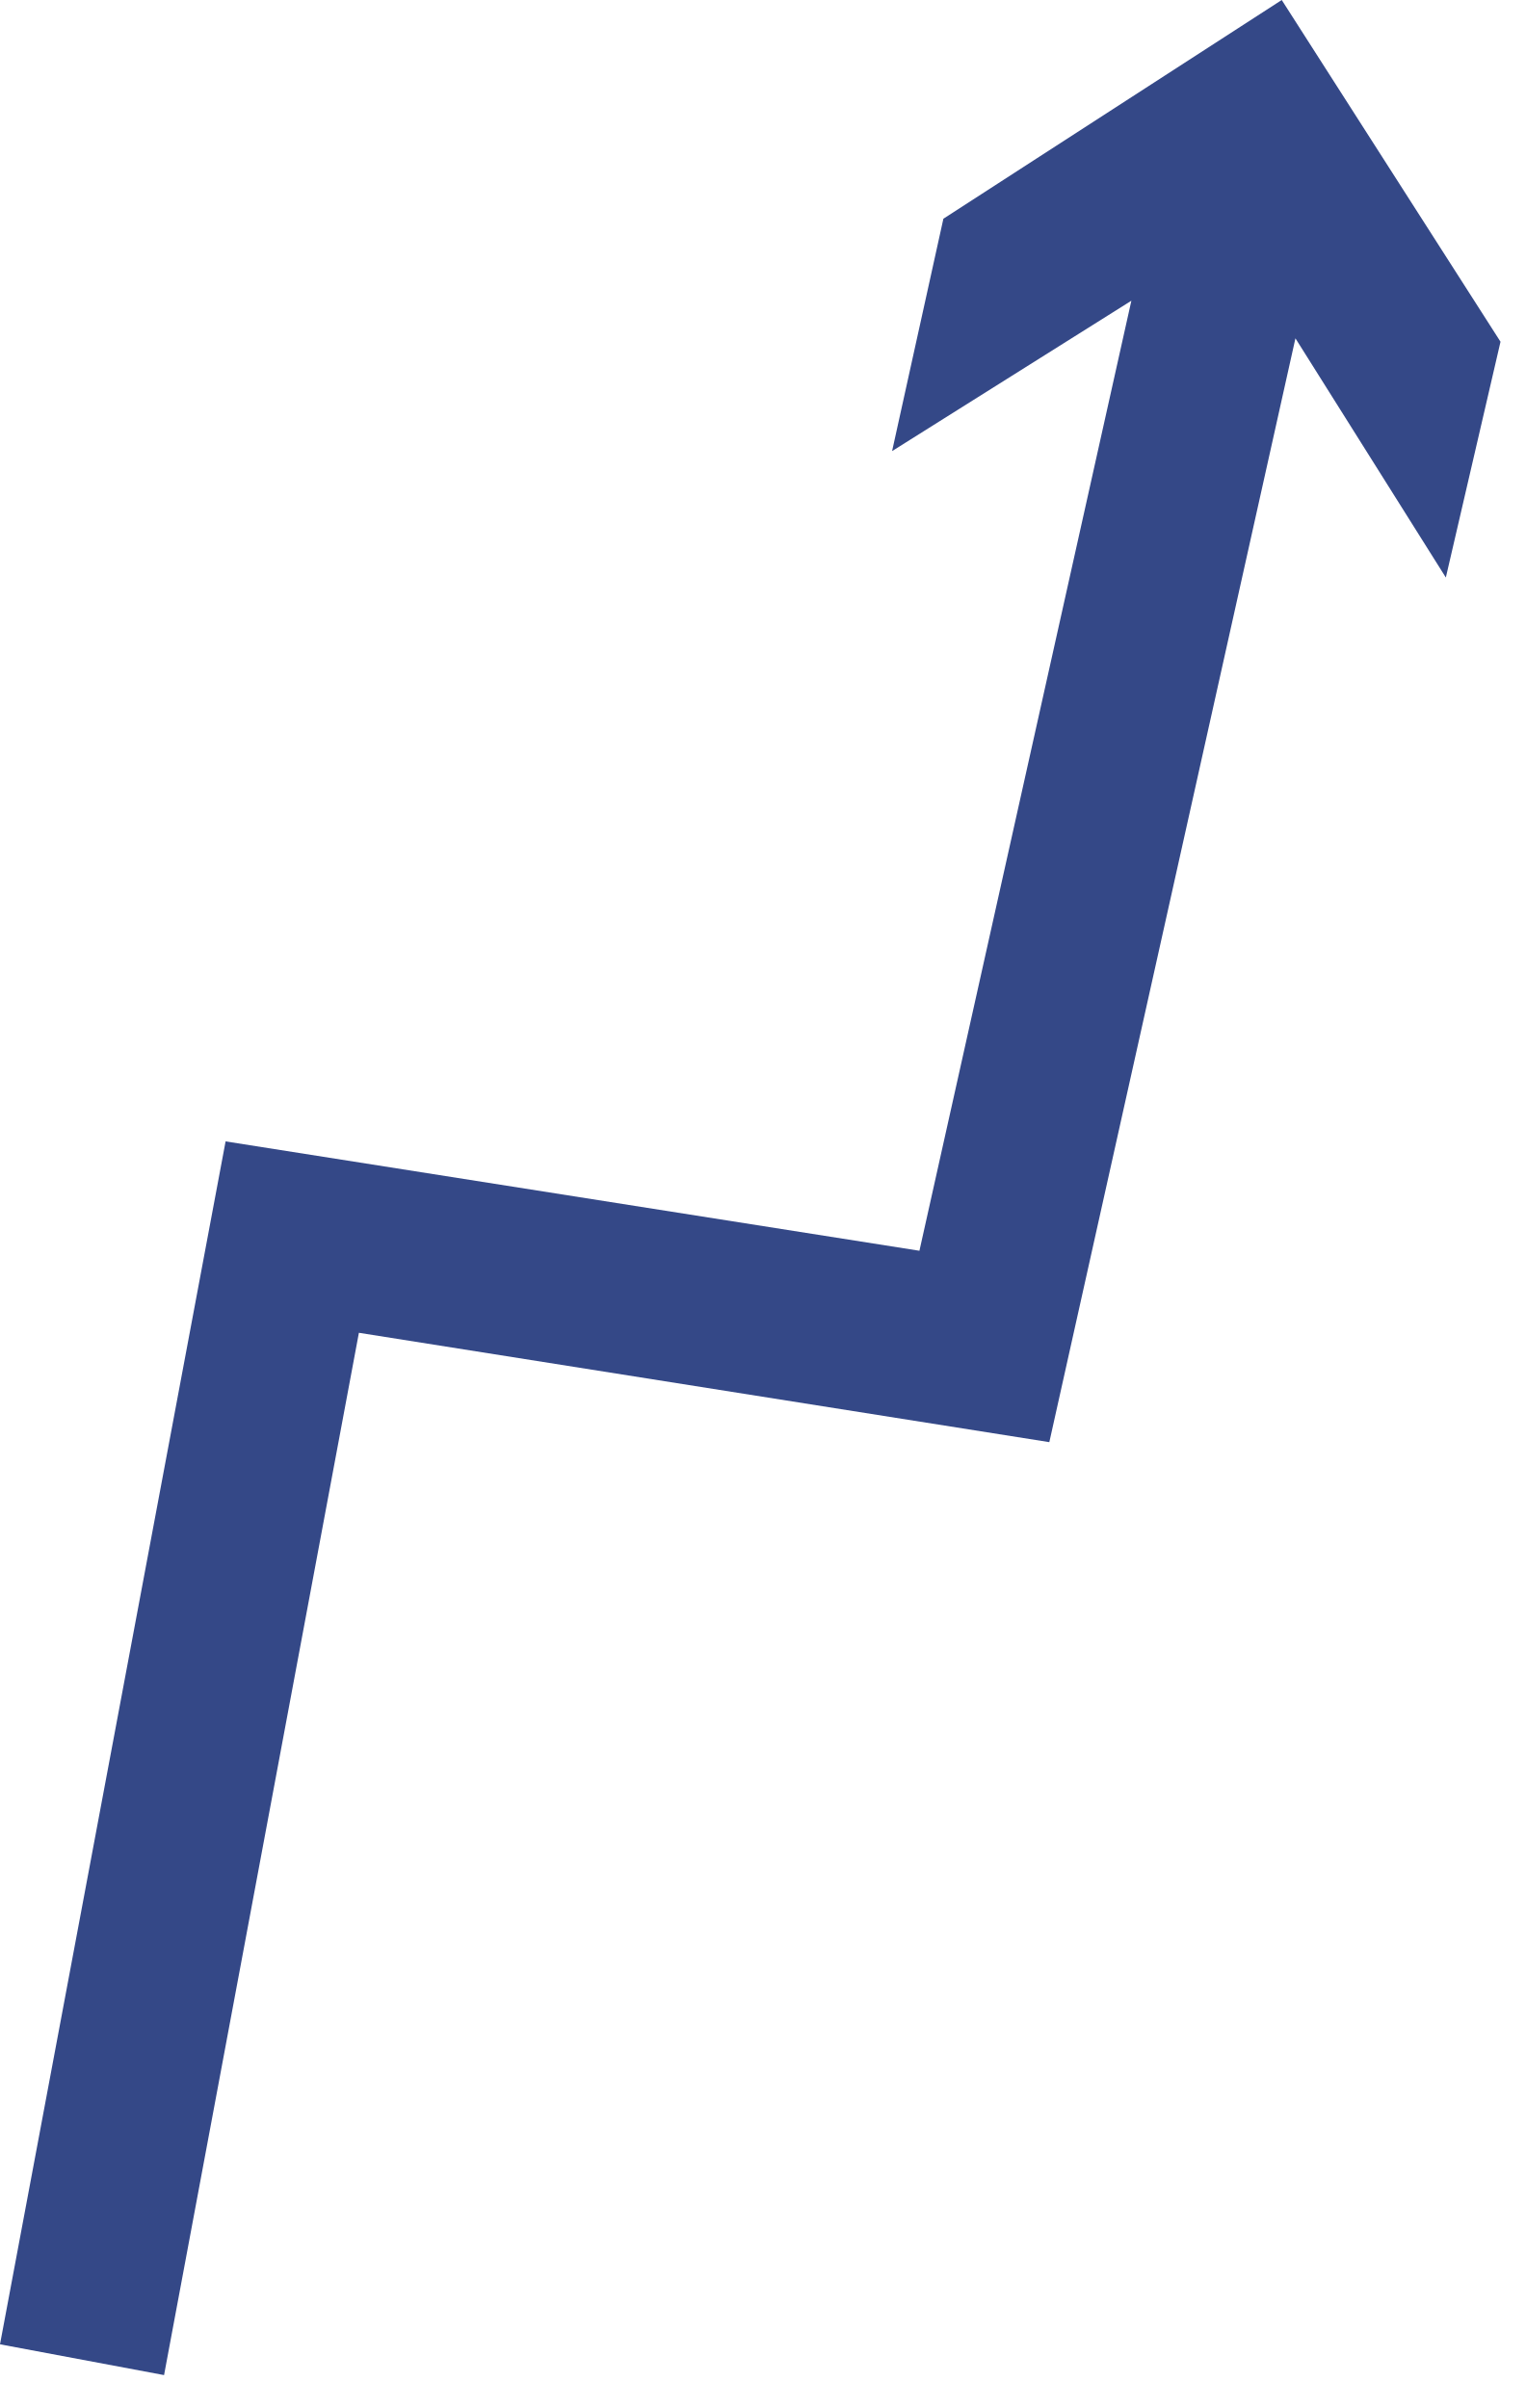
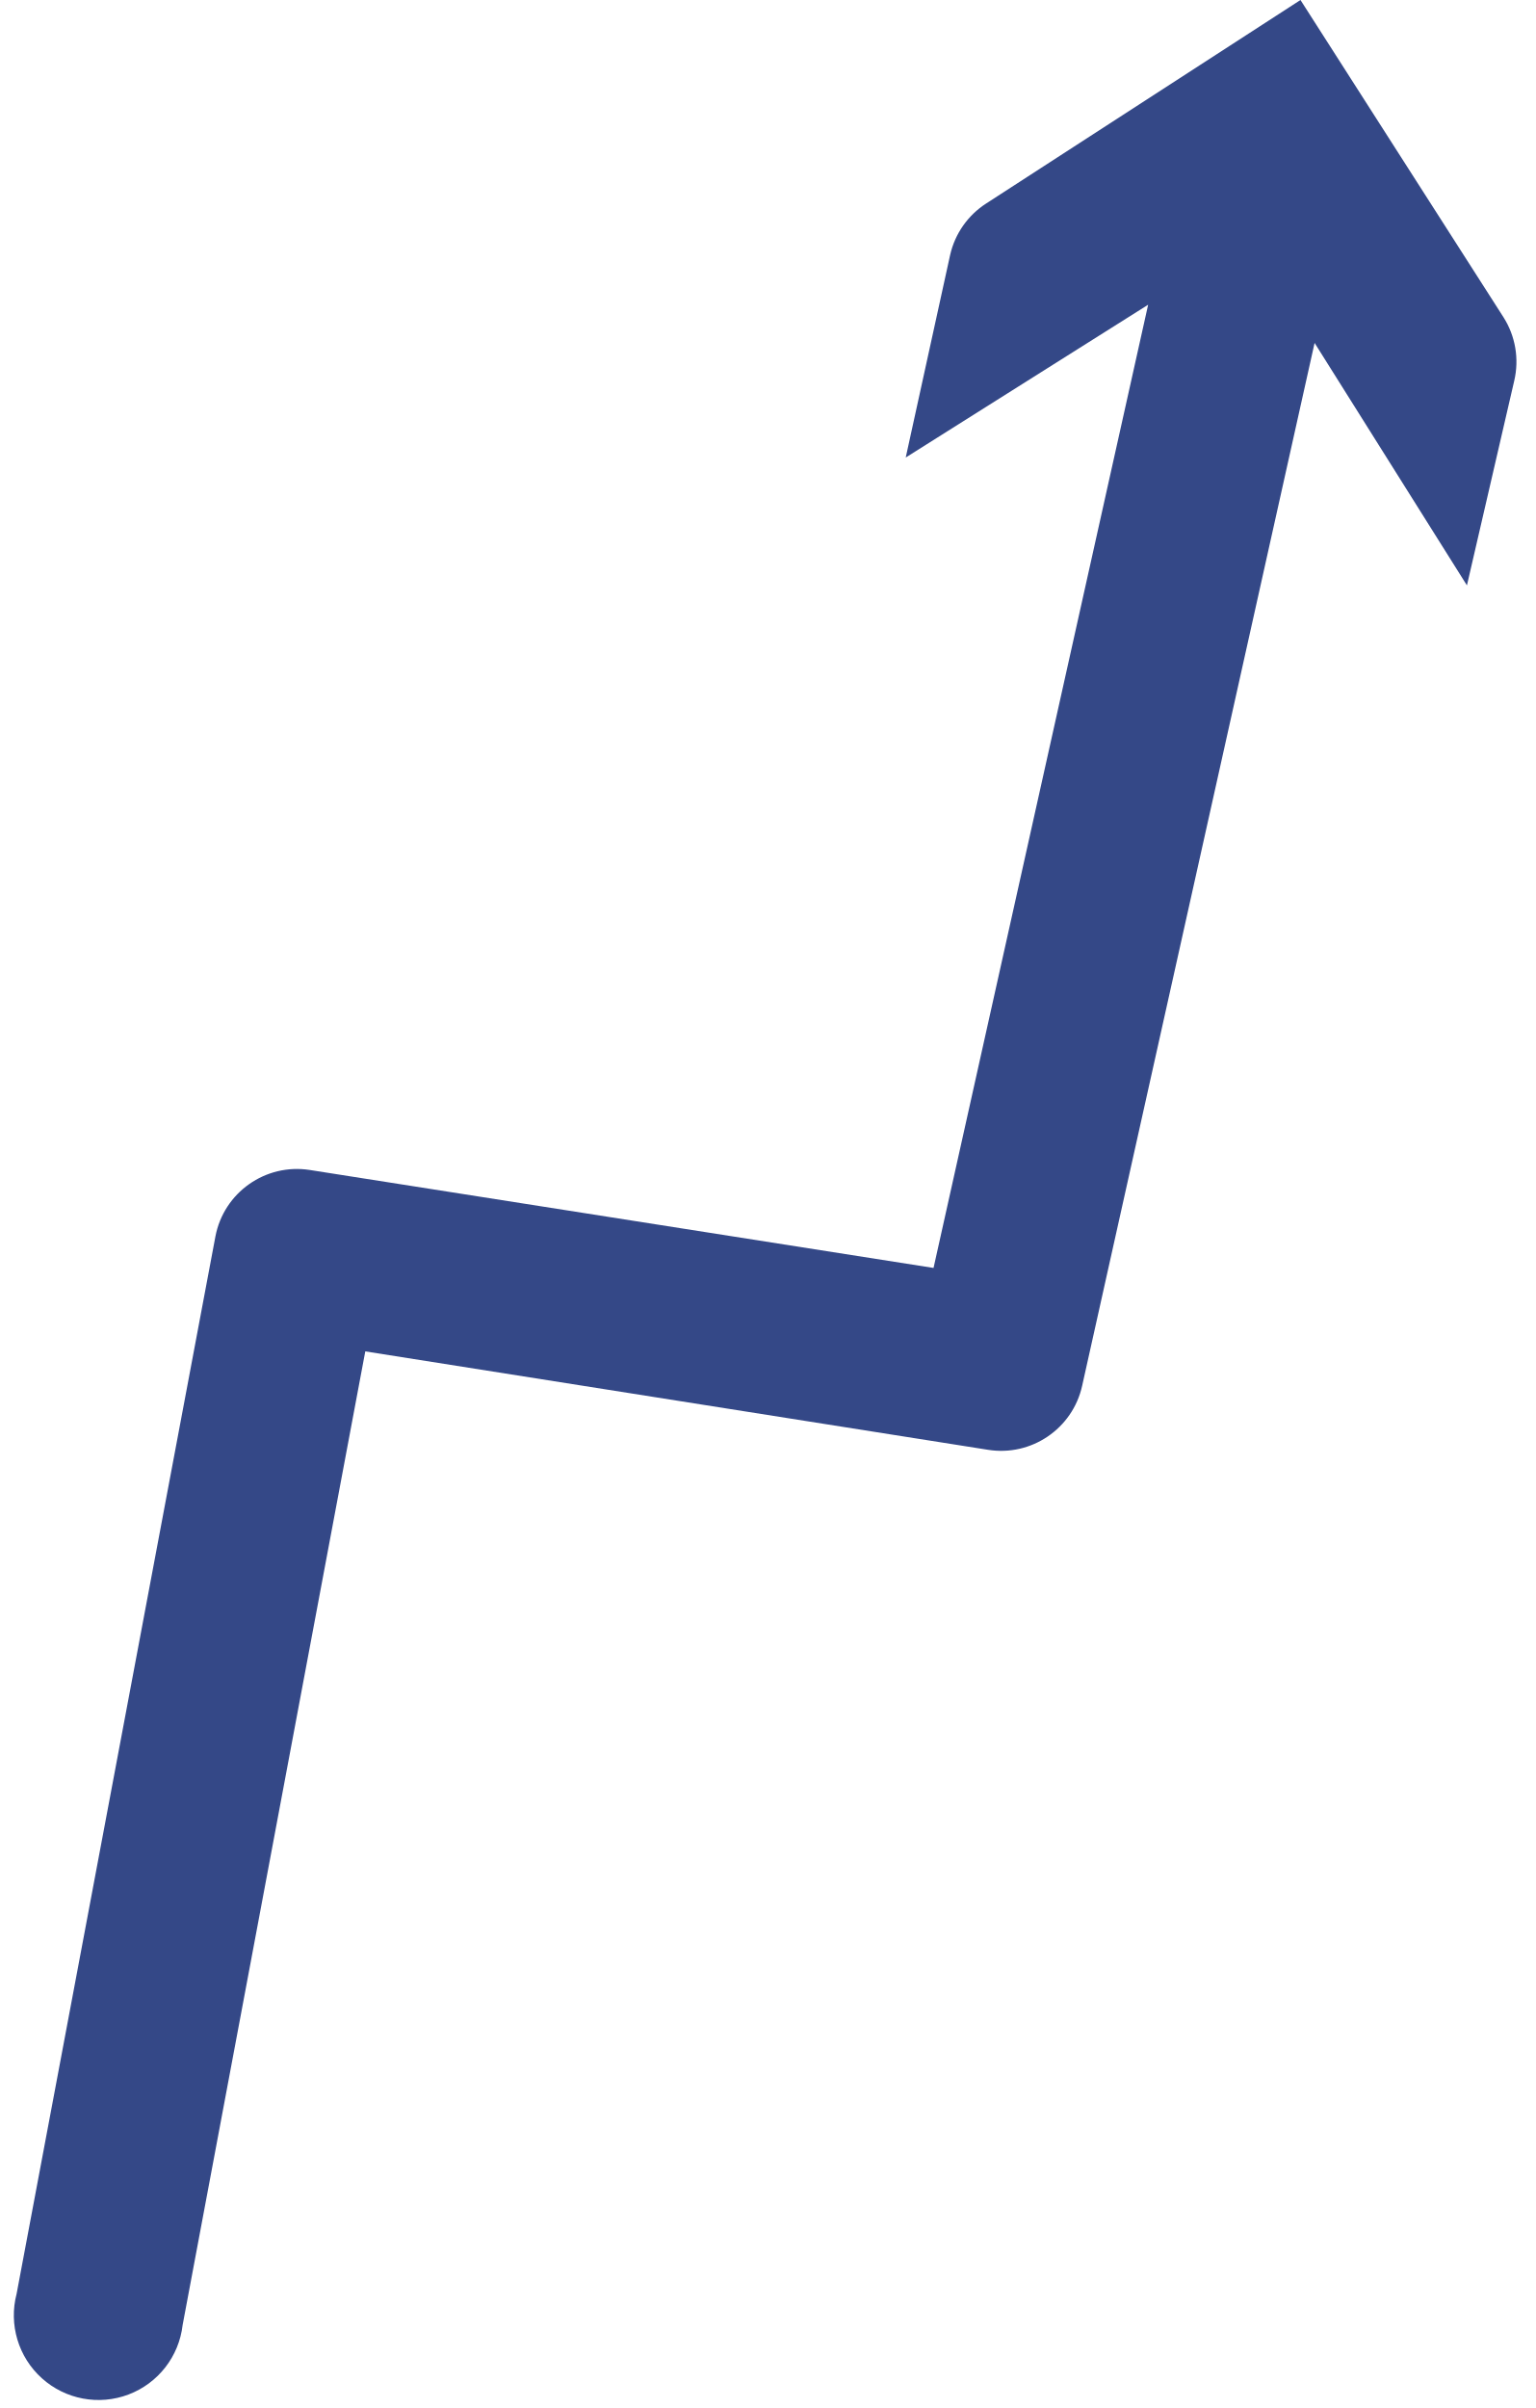
- <svg xmlns="http://www.w3.org/2000/svg" width="38" height="60" viewBox="0 0 38 60" fill="none">
-   <path d="M23.502 5.45L22.224 11.24L28.185 7.493L22.905 31.165L5.62 28.44L0 58.413L4.087 59.18L8.941 33.209L26.141 35.934L32.272 8.43L36.019 14.39L37.381 8.515L31.931 0L23.502 5.45Z" fill="#344887" />
+ <svg xmlns="http://www.w3.org/2000/svg" viewBox="0 0 37 58" fill="none">
+   <path d="M23.76 4.9a2 2 0 00-.87 1.24l-1.07 4.88 5.84-3.68-5.17 23.2-15.03-2.36a2 2 0 00-2.27 1.6L.4 55.25a2.04 2.04 0 104 .75L8.8 32.55l15 2.37a2 2 0 002.27-1.54l5.6-25.12 3.67 5.84 1.14-4.93a2 2 0 00-.26-1.53L31.33 0l-7.57 4.9z" fill="#344887" />
</svg>
